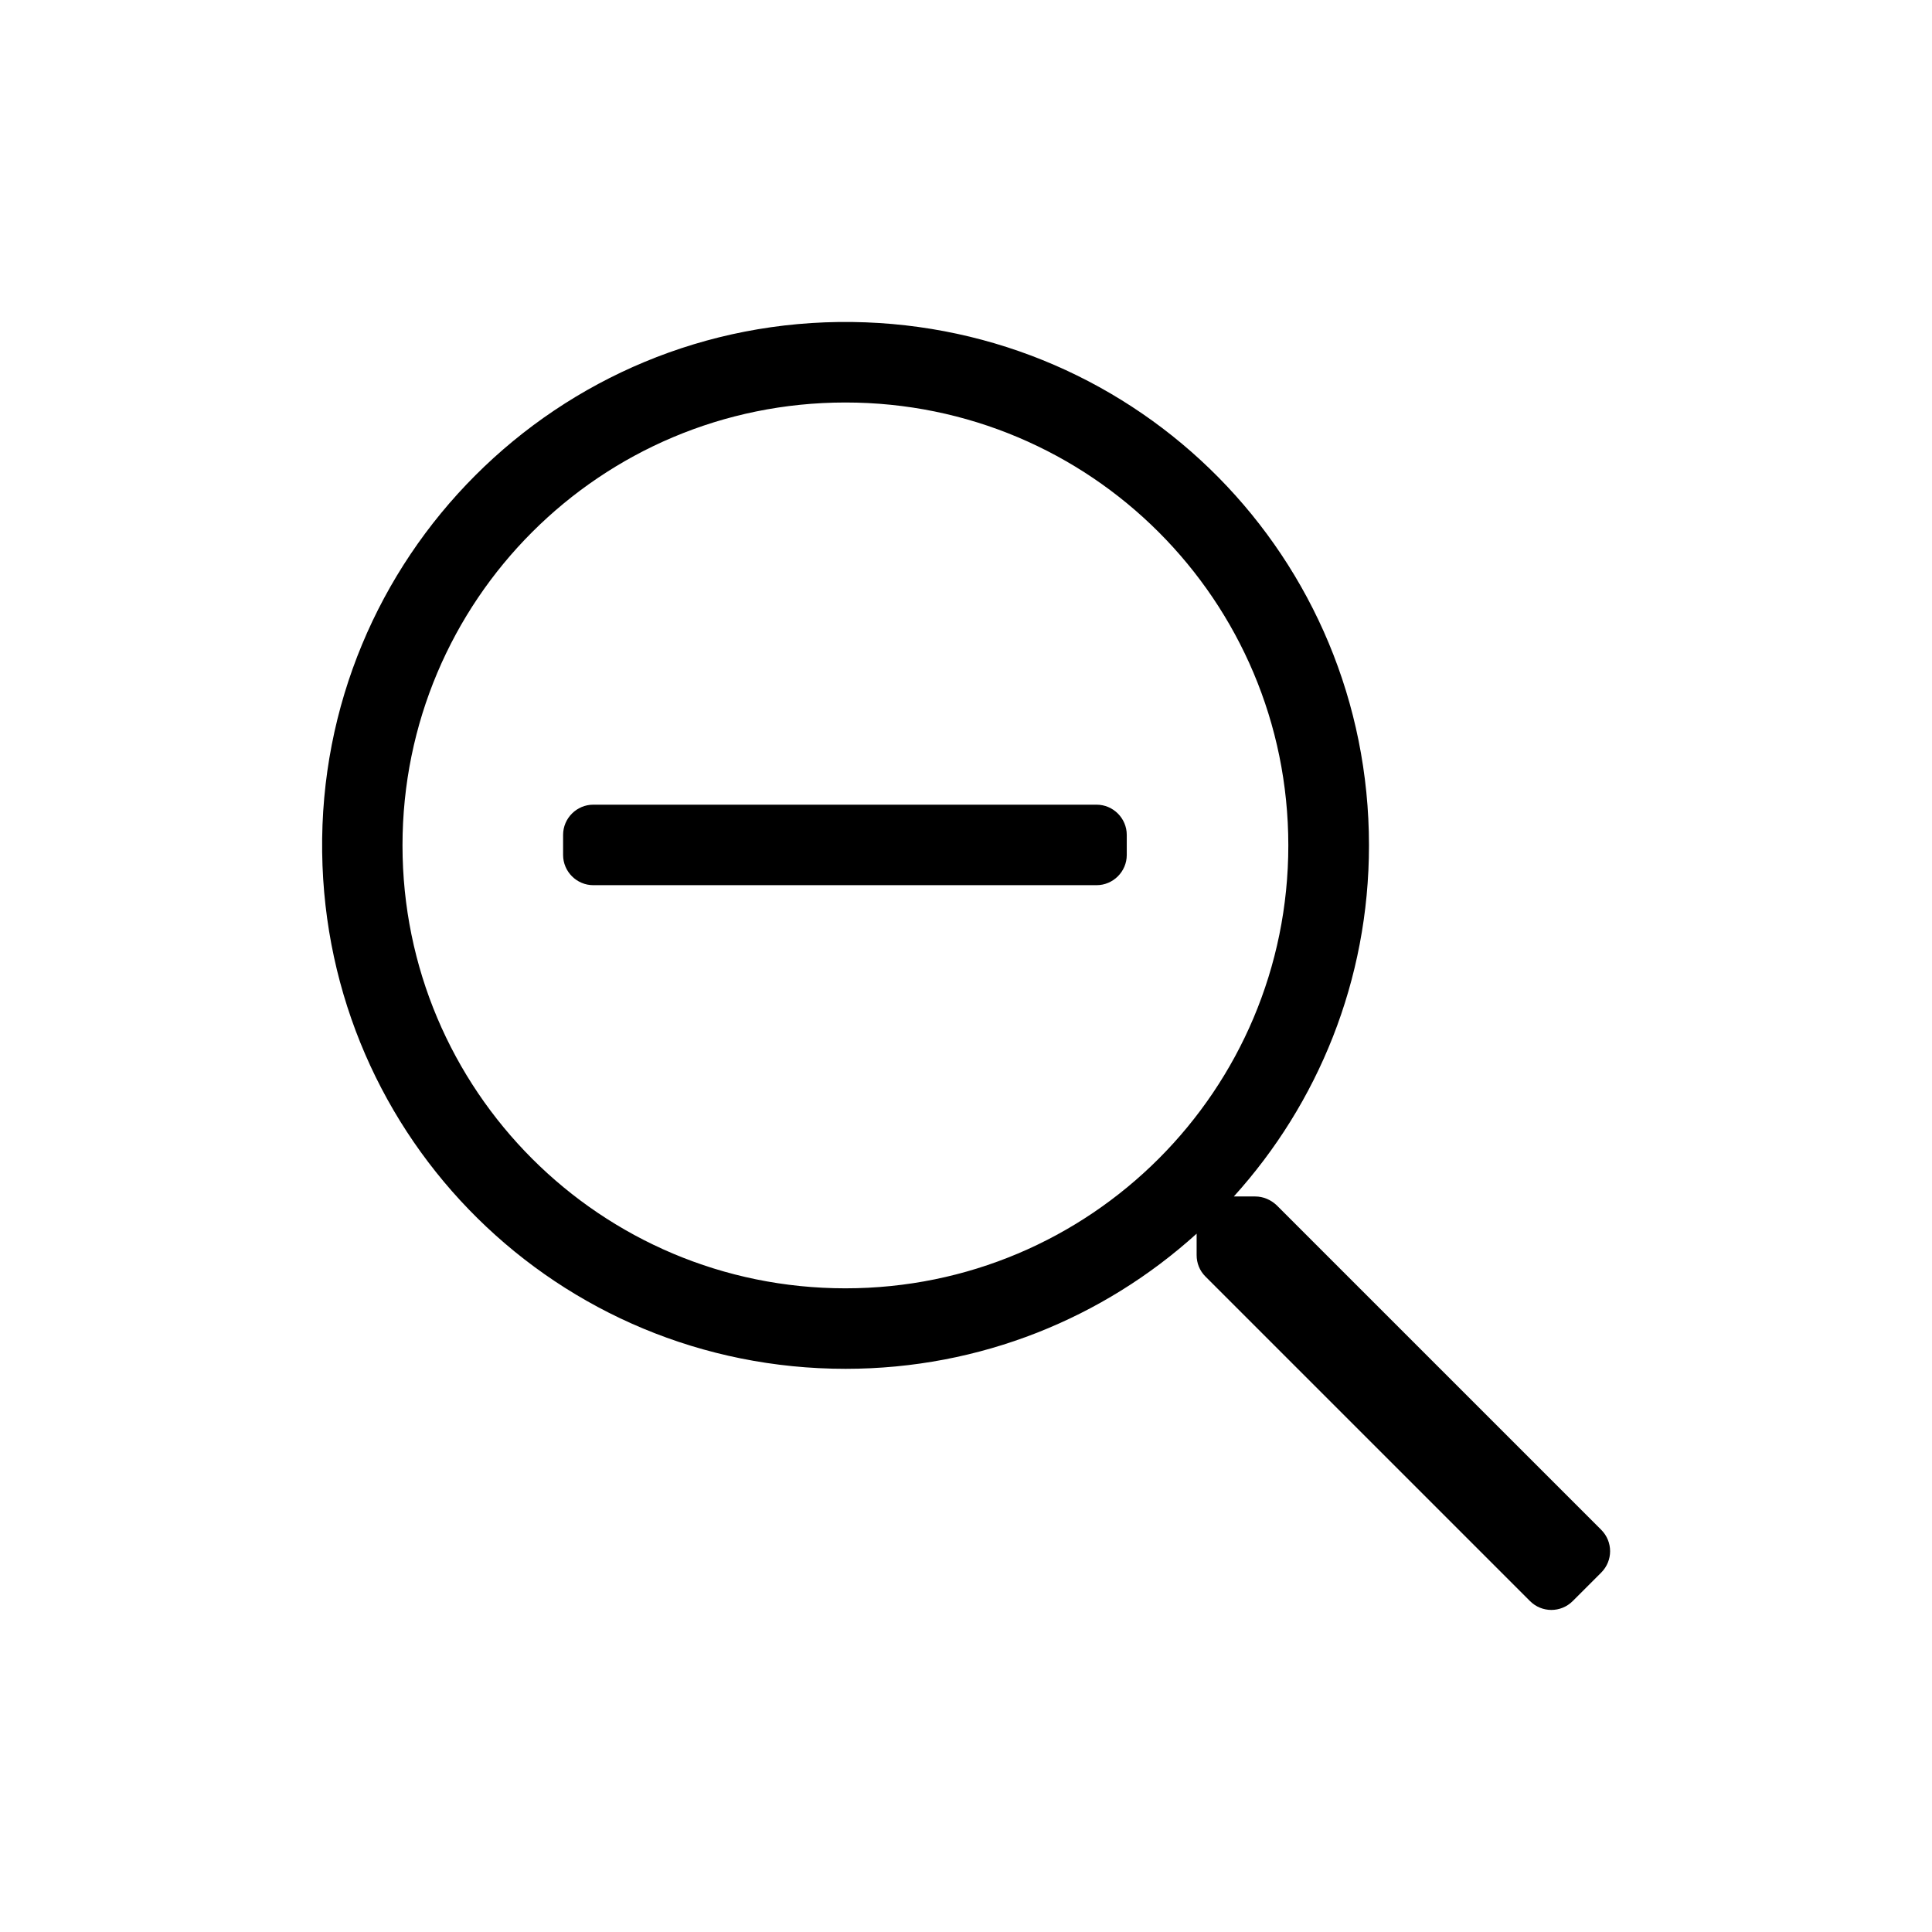
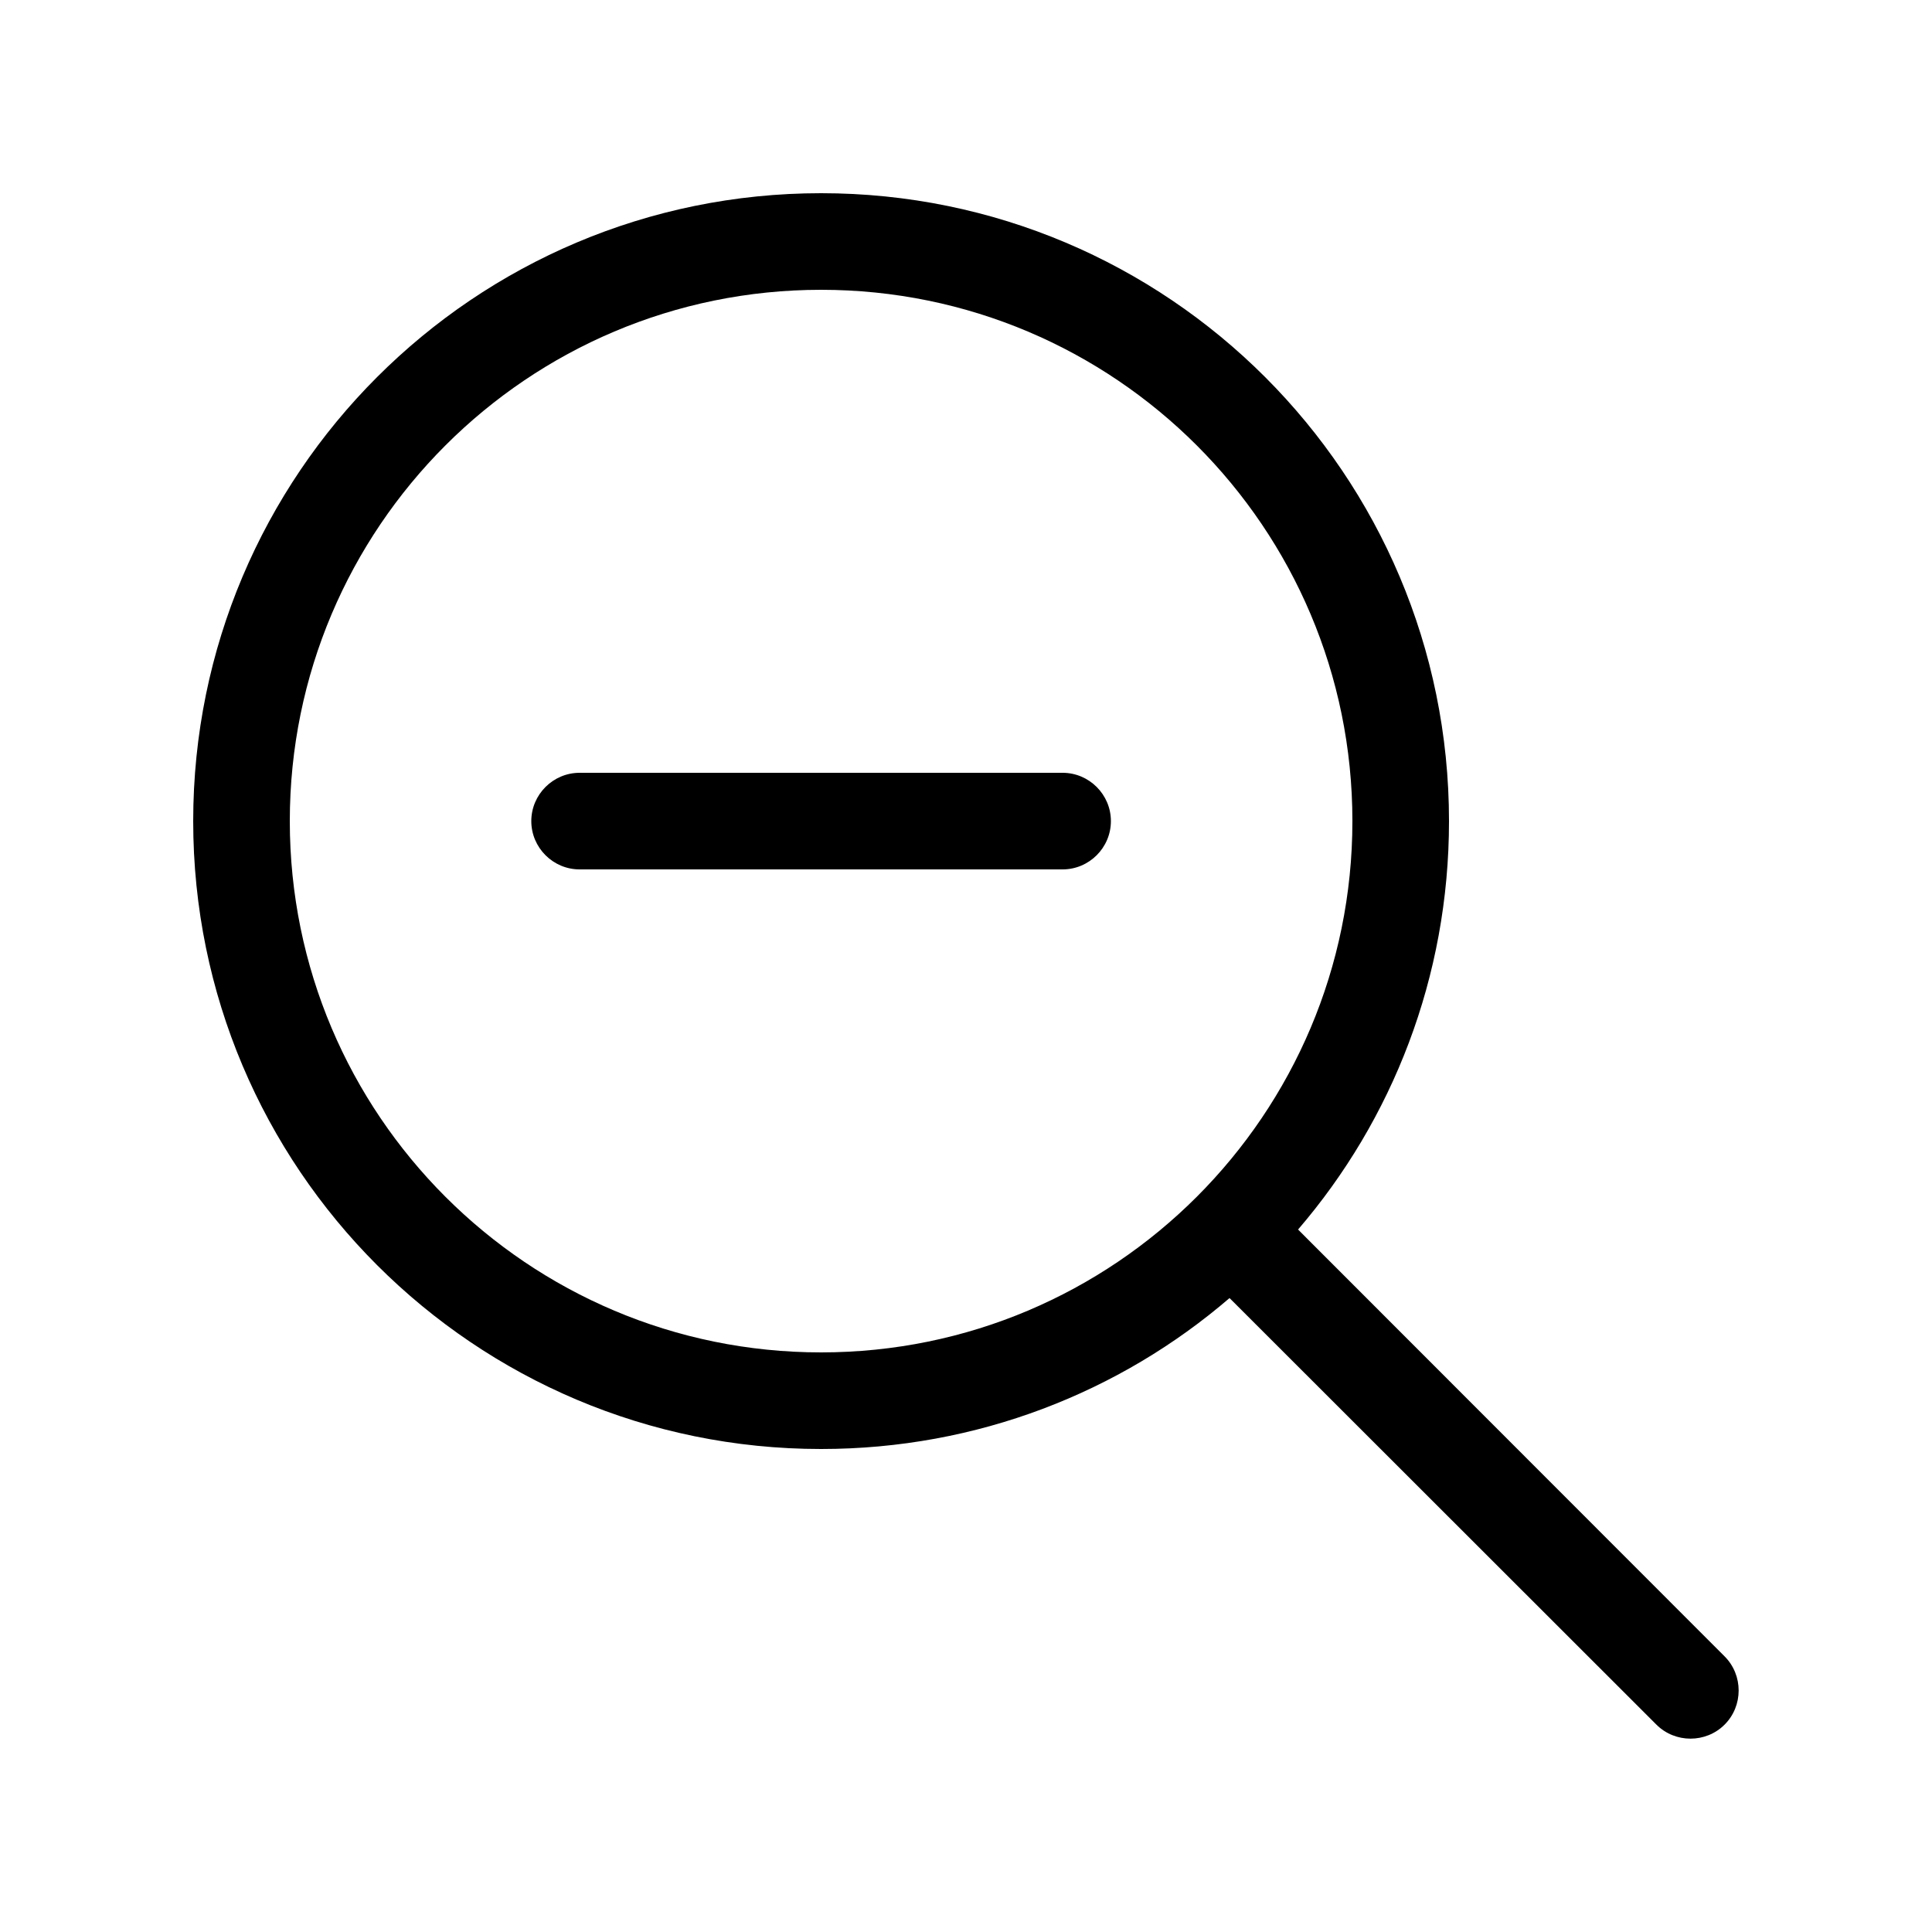
- <svg xmlns="http://www.w3.org/2000/svg" viewBox="0 0 24 24" version="1.1" id="svg4" width="24" height="24">
-   <defs id="defs8" />
-   <path d="M 13.622,10.996 H 7.37 c -0.206,0 -0.375,-0.169 -0.375,-0.375 v -0.25 c 0,-0.206 0.169,-0.375 0.375,-0.375 h 6.252 c 0.206,0 0.375,0.169 0.375,0.375 v 0.25 c 0,0.206 -0.169,0.375 -0.375,0.375 z m 6.268,8.54 -0.353,0.353 c -0.147,0.147 -0.384,0.147 -0.531,0 l -4.032,-4.032 c -0.072,-0.072 -0.109,-0.166 -0.109,-0.266 v -0.266 c -1.153,1.044 -2.682,1.679 -4.361,1.679 -3.57,0 -6.455,-2.848 -6.502,-6.418 -0.047,-3.657 2.929,-6.633 6.586,-6.586 3.57,0.047 6.418,2.932 6.418,6.502 0,1.679 -0.635,3.207 -1.679,4.361 h 0.266 c 0.1,0 0.194,0.041 0.266,0.109 l 4.032,4.032 c 0.147,0.147 0.147,0.384 0,0.531 z m -3.886,-9.034 c 0,-3.042 -2.46,-5.502 -5.502,-5.502 -3.042,0 -5.502,2.46 -5.502,5.502 0,3.042 2.46,5.502 5.502,5.502 3.042,0 5.502,-2.46 5.502,-5.502 z" id="path2" style="stroke-width:0.031" />
+ <svg xmlns="http://www.w3.org/2000/svg" height="24" width="24" viewBox="0 0 640 640">
+   <path d="M272 96C369.2 96 448 174.8 448 272C448 369.2 369.2 448 272 448C174.8 448 96 369.2 96 272C96 174.8 174.8 96 272 96zM272 480C323.7 480 371 461.2 407.3 430L548.7 571.3C554.9 577.5 565.1 577.5 571.3 571.3C577.5 565.1 577.5 554.9 571.3 548.7L430 407.3C461.2 371 480 323.7 480 272C480 157.1 386.9 64 272 64C157.1 64 64 157.1 64 272C64 386.9 157.1 480 272 480zM192 256C183.2 256 176 263.2 176 272C176 280.8 183.2 288 192 288L352 288C360.8 288 368 280.8 368 272C368 263.2 360.8 256 352 256L192 256z" />
</svg>
